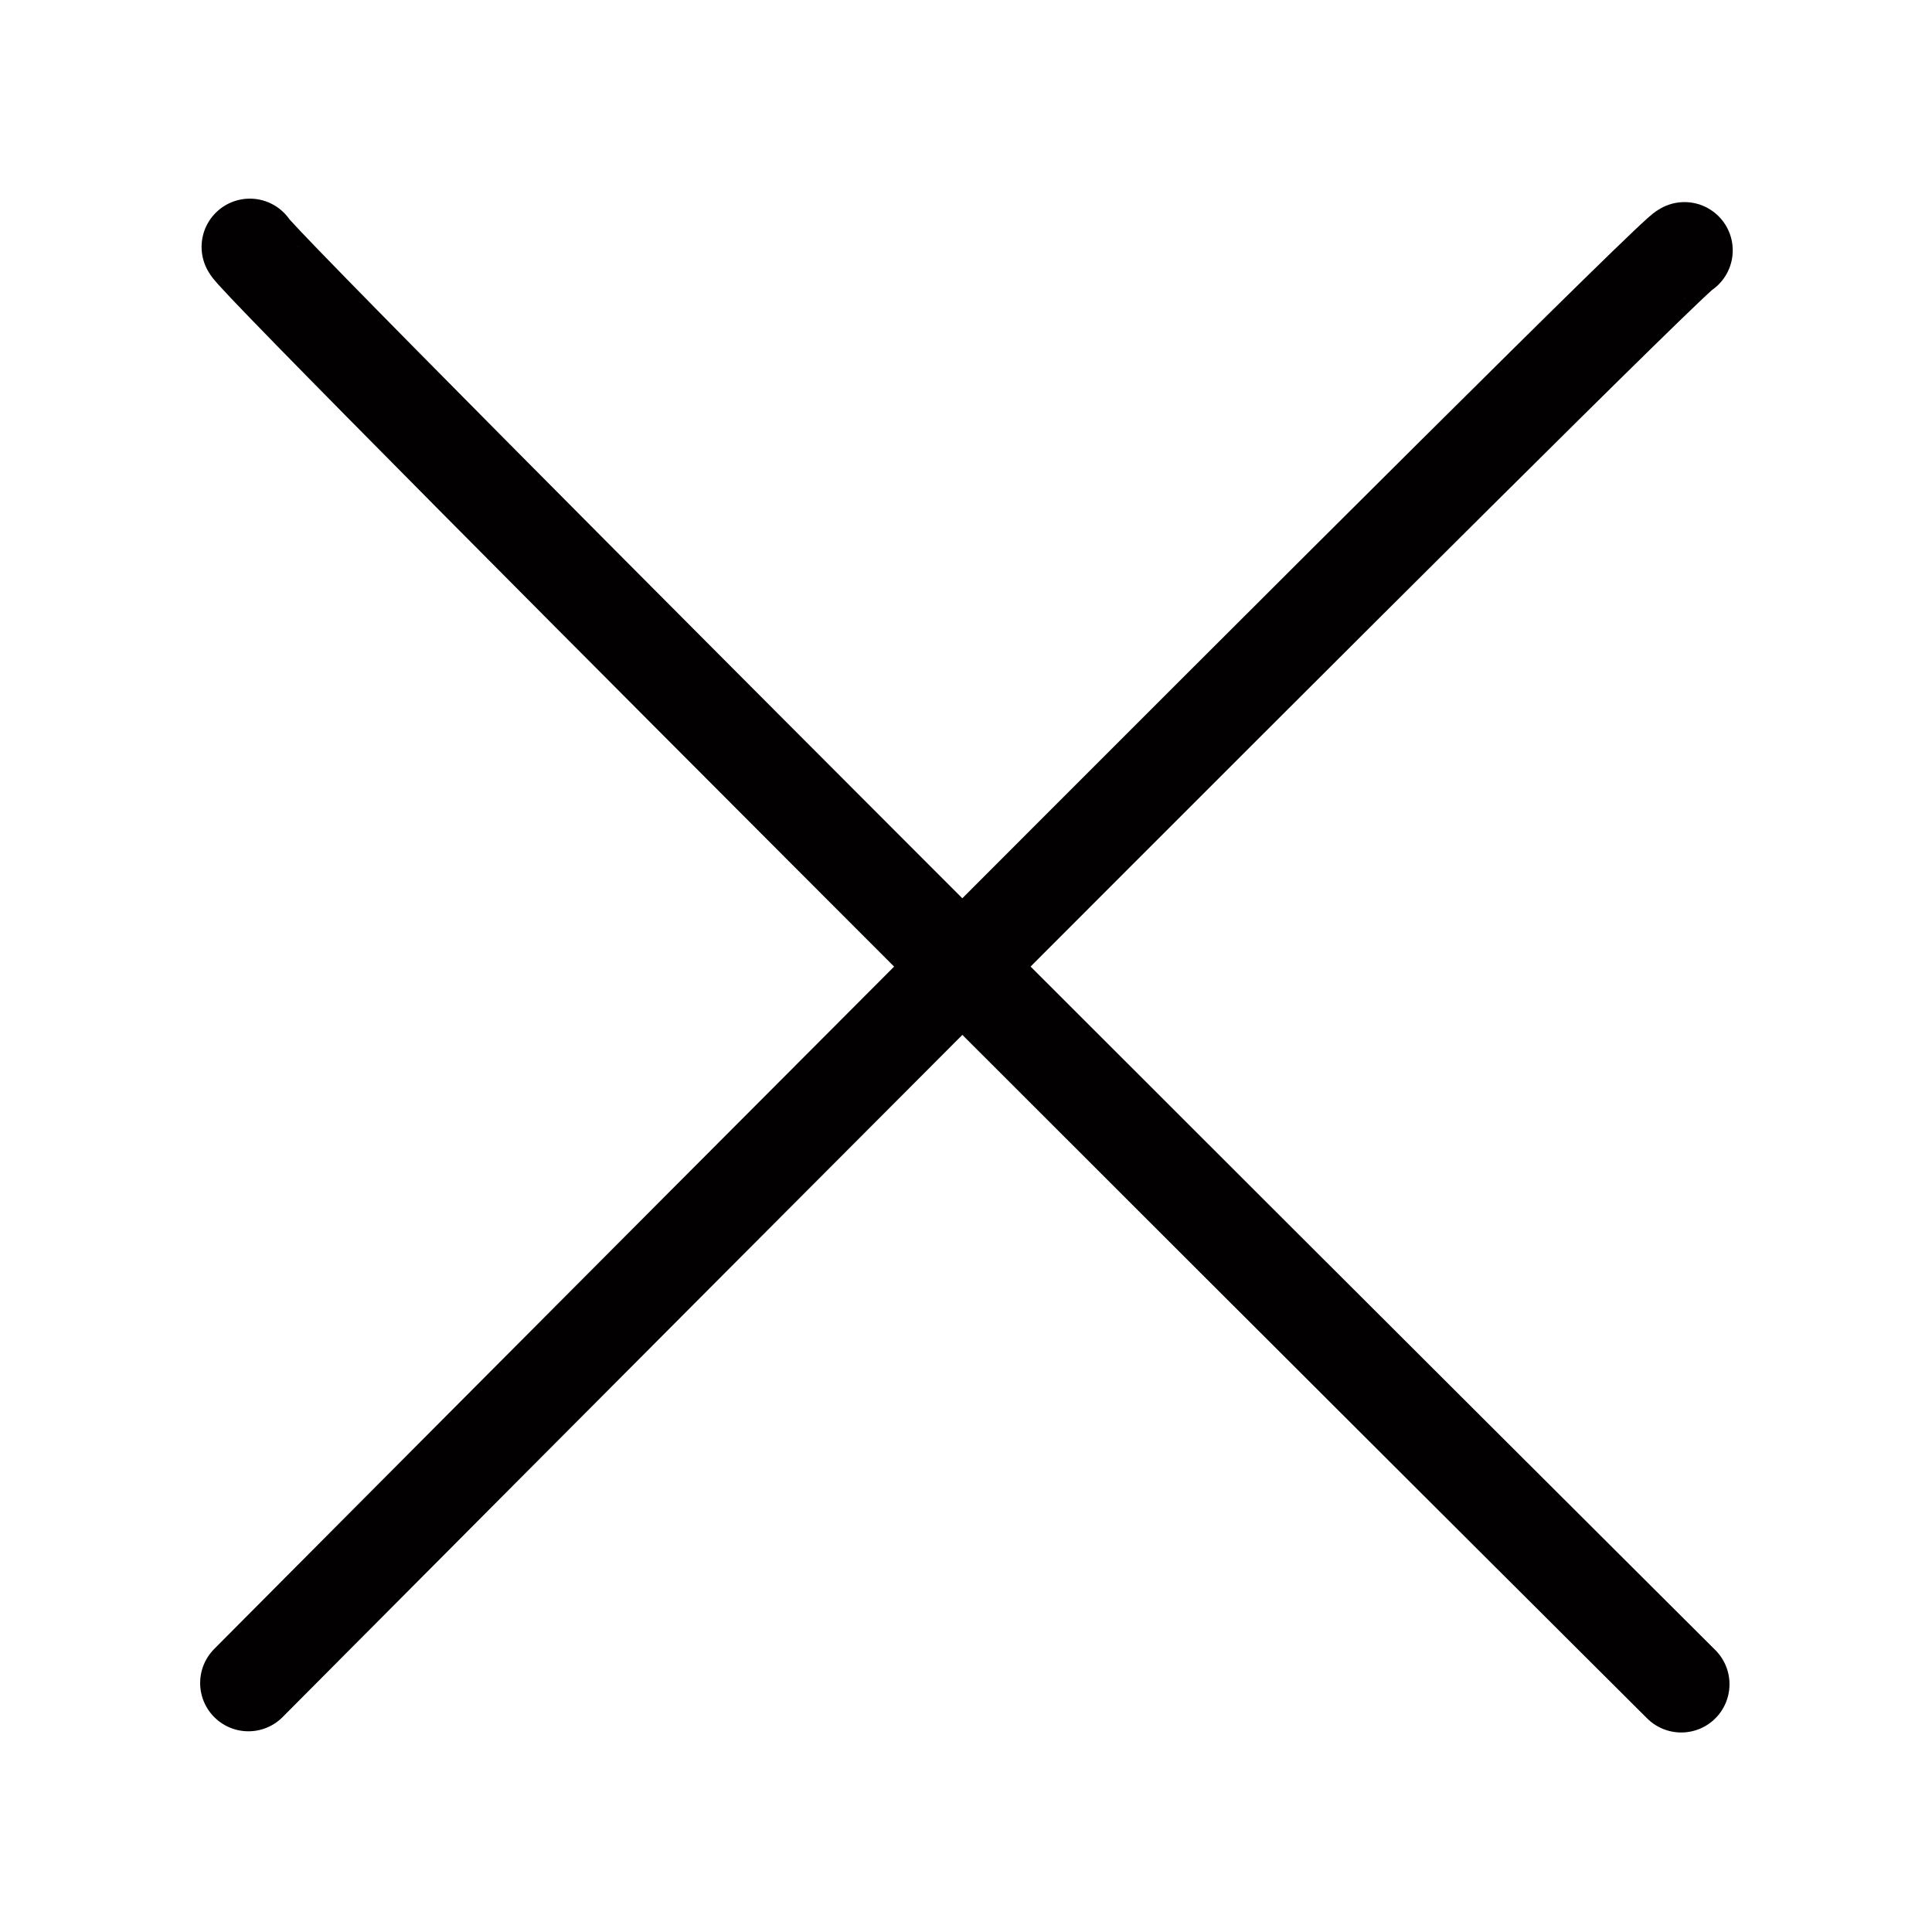
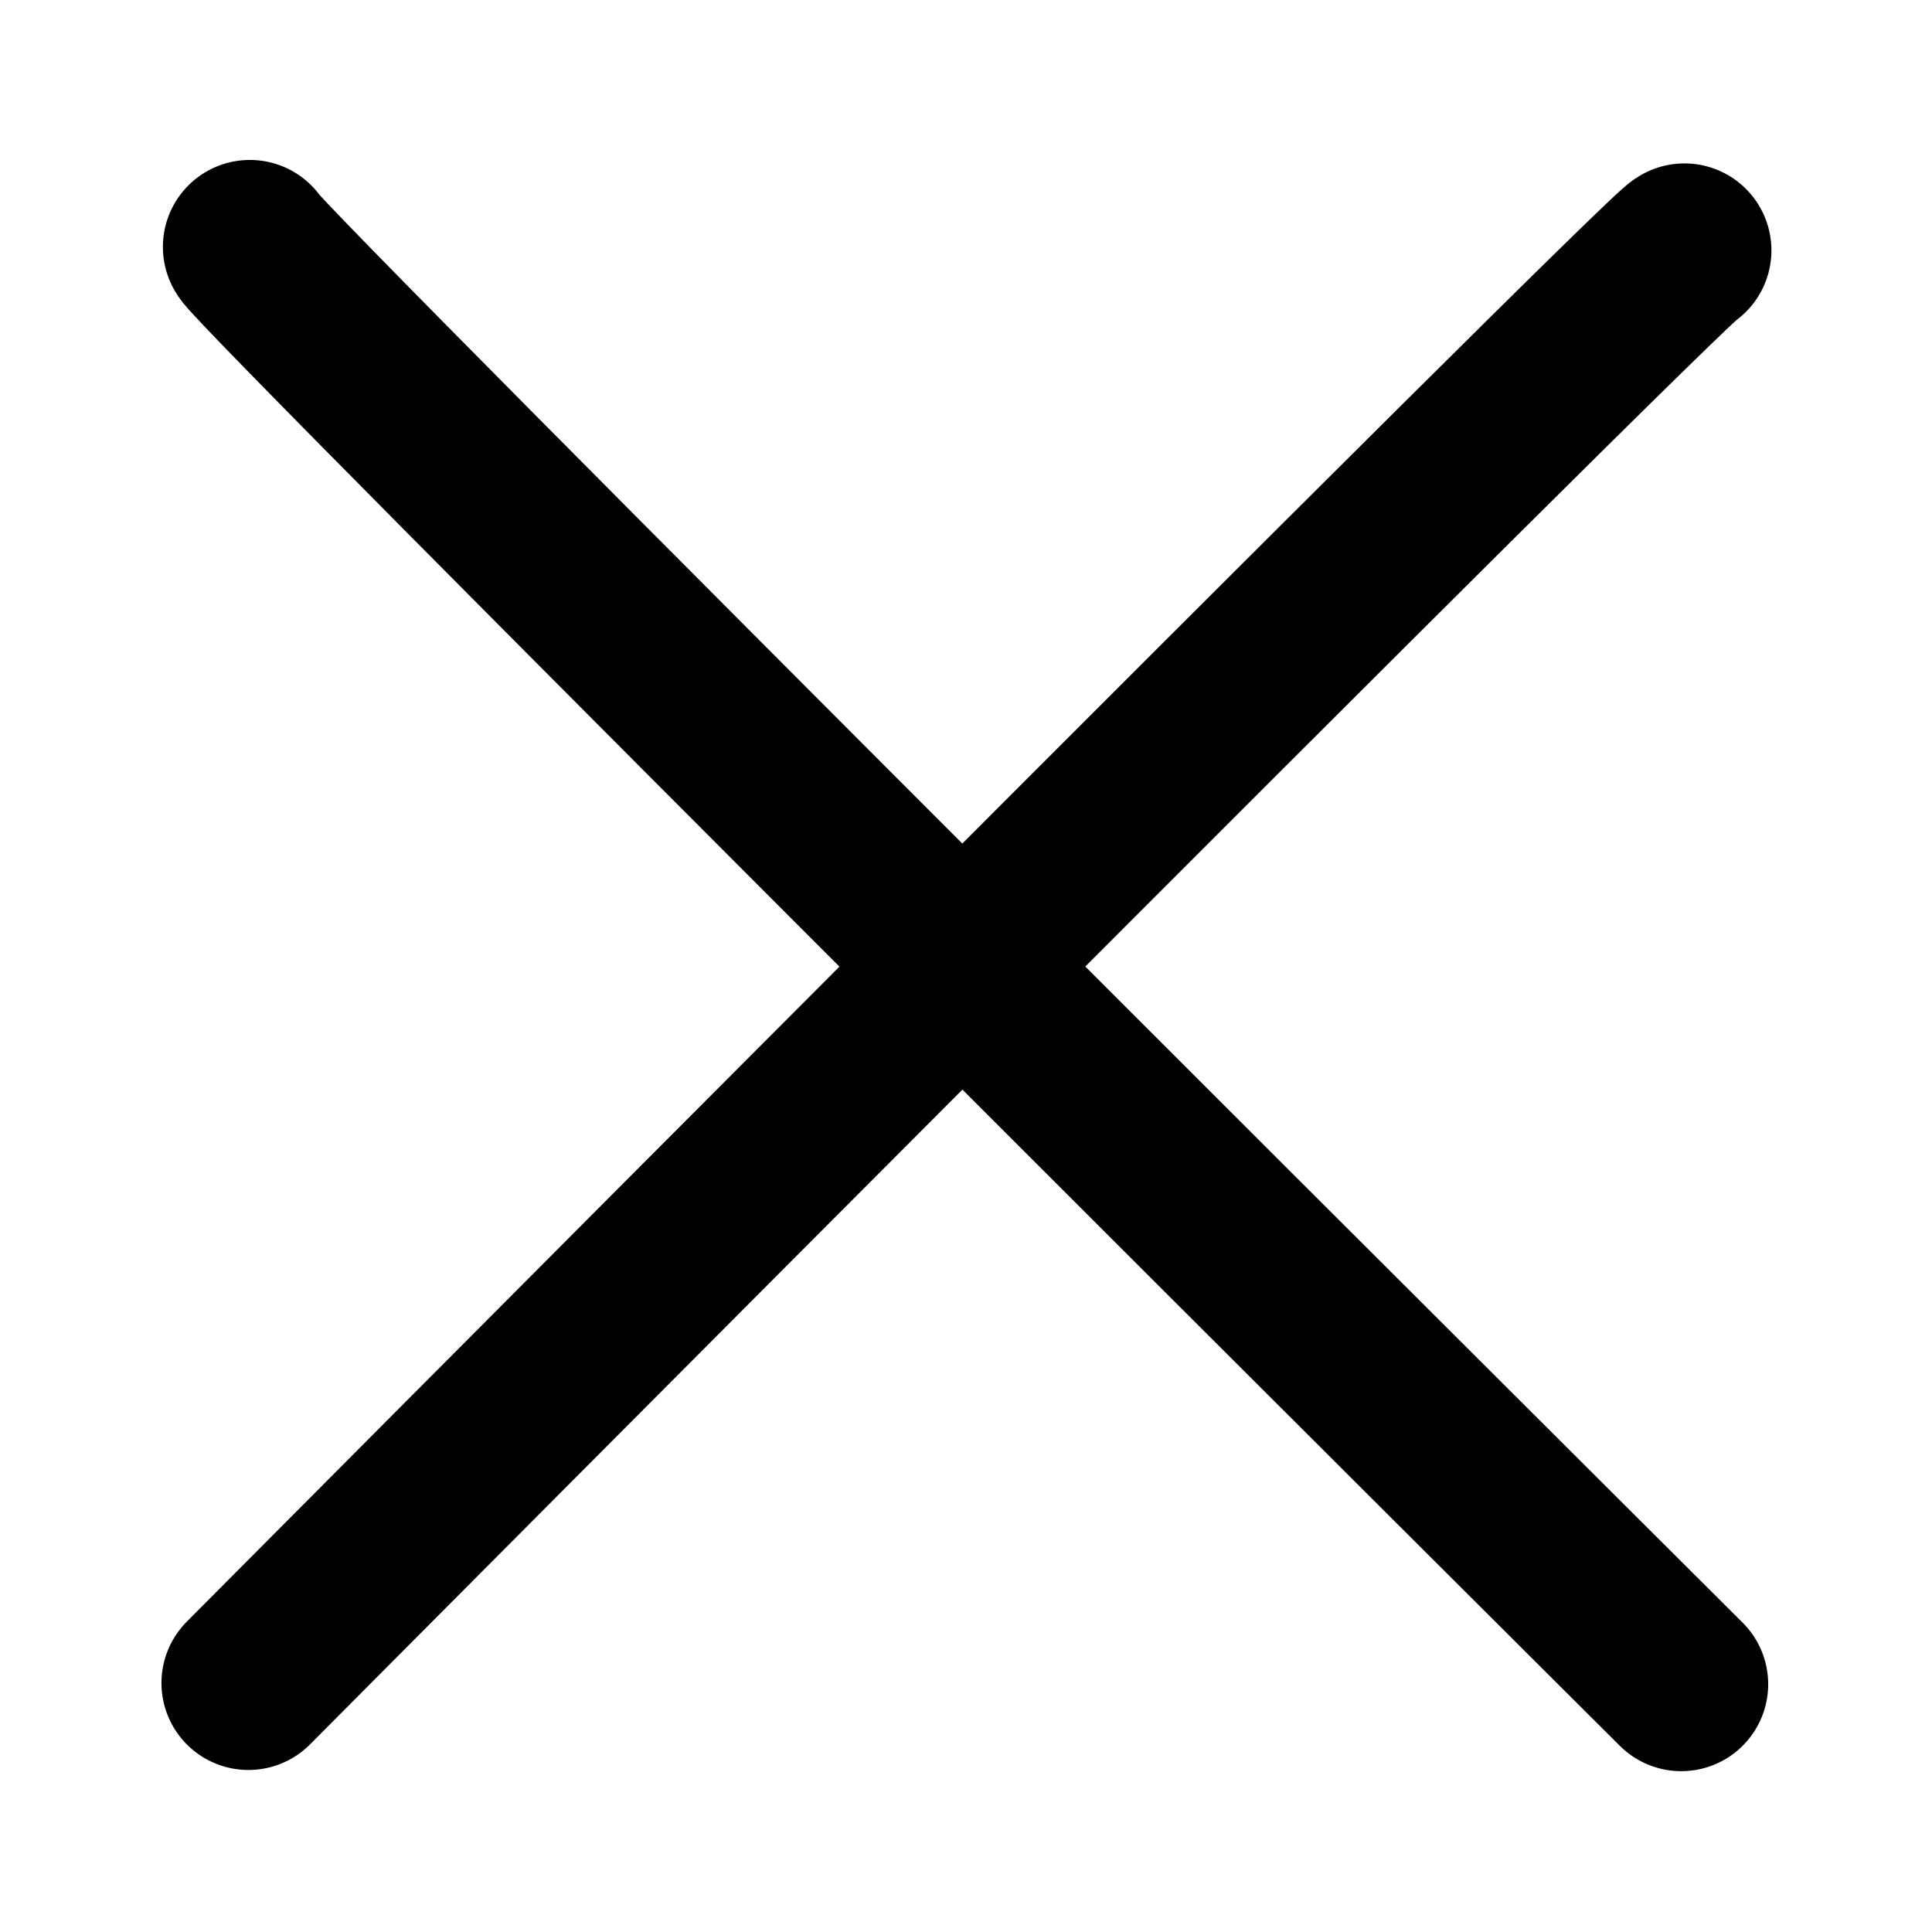
<svg xmlns="http://www.w3.org/2000/svg" width="100%" height="100%" viewBox="0 0 50 50" version="1.1" xml:space="preserve" style="fill-rule:evenodd;clip-rule:evenodd;stroke-linecap:round;stroke-linejoin:round;stroke-miterlimit:1.5;">
  <rect id="Artboard1" x="0" y="0" width="50" height="50" style="fill:none;" />
-   <g id="Artboard11">
-     <g transform="matrix(1.40119,1.40307,-1.40307,1.40119,20.0257,-39.7542)">
-       <g transform="matrix(1,0,0,1,-3.67808,4.23257)">
-         <path d="M15.312,17.05C15.417,17.154 41.863,17.087 41.803,17.087" style="fill:none;stroke:rgb(2,0,0);stroke-width:1.26px;" />
-       </g>
-       <g transform="matrix(0.000889147,1,-1,0.000889147,41.9331,-7.26127)">
-         <path d="M15.312,17.05C15.417,17.154 41.863,17.087 41.803,17.087" style="fill:none;stroke:rgb(2,0,0);stroke-width:1.26px;" />
+   <g transform="matrix(1.40119,1.40307,-1.40307,1.40119,20.0257,-39.7542)">
+     <g id="Artboard11">
+       <g>
+         <g transform="matrix(1,0,0,1,-3.67808,4.23257)">
+           <path d="M15.312,17.05C15.417,17.154 41.863,17.087 41.803,17.087" style="fill:none;stroke:rgb(2,0,0);stroke-width:2.27px;" />
+         </g>
+         <g transform="matrix(0.000889147,1,-1,0.000889147,41.9331,-7.26127)">
+           <path d="M15.312,17.05C15.417,17.154 41.863,17.087 41.803,17.087" style="fill:none;stroke:rgb(2,0,0);stroke-width:2.27px;" />
+         </g>
      </g>
    </g>
  </g>
</svg>
